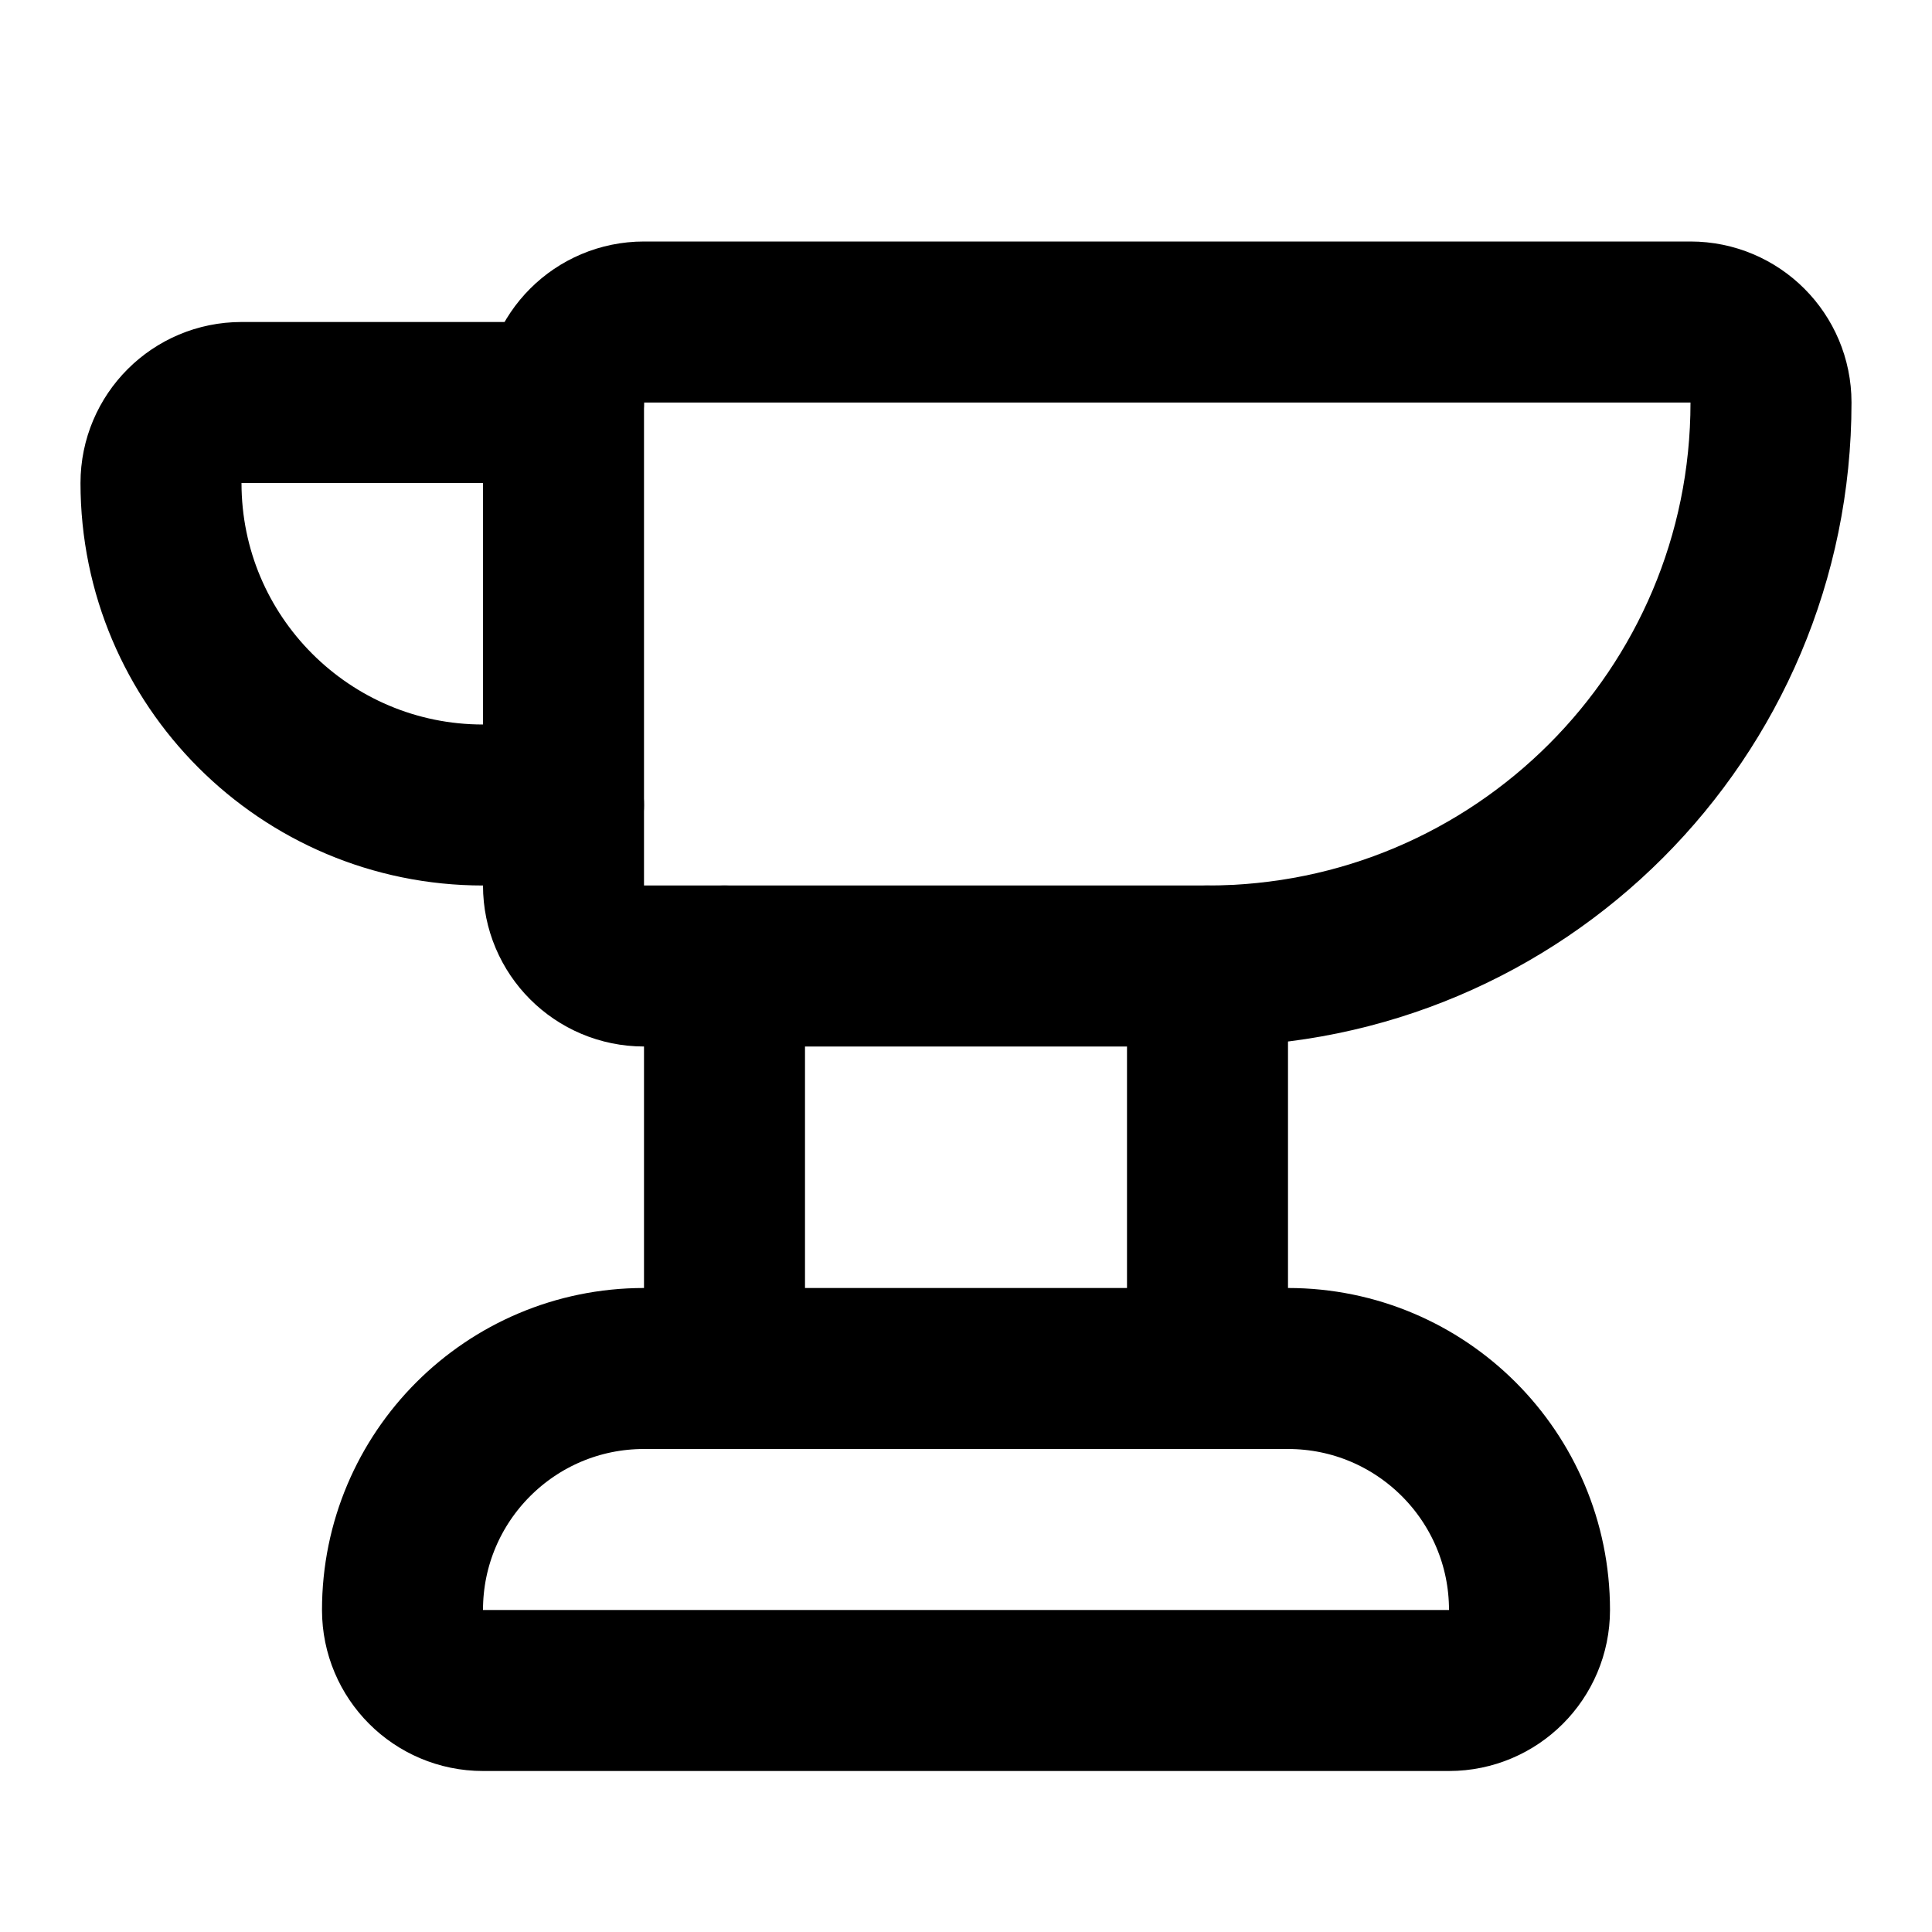
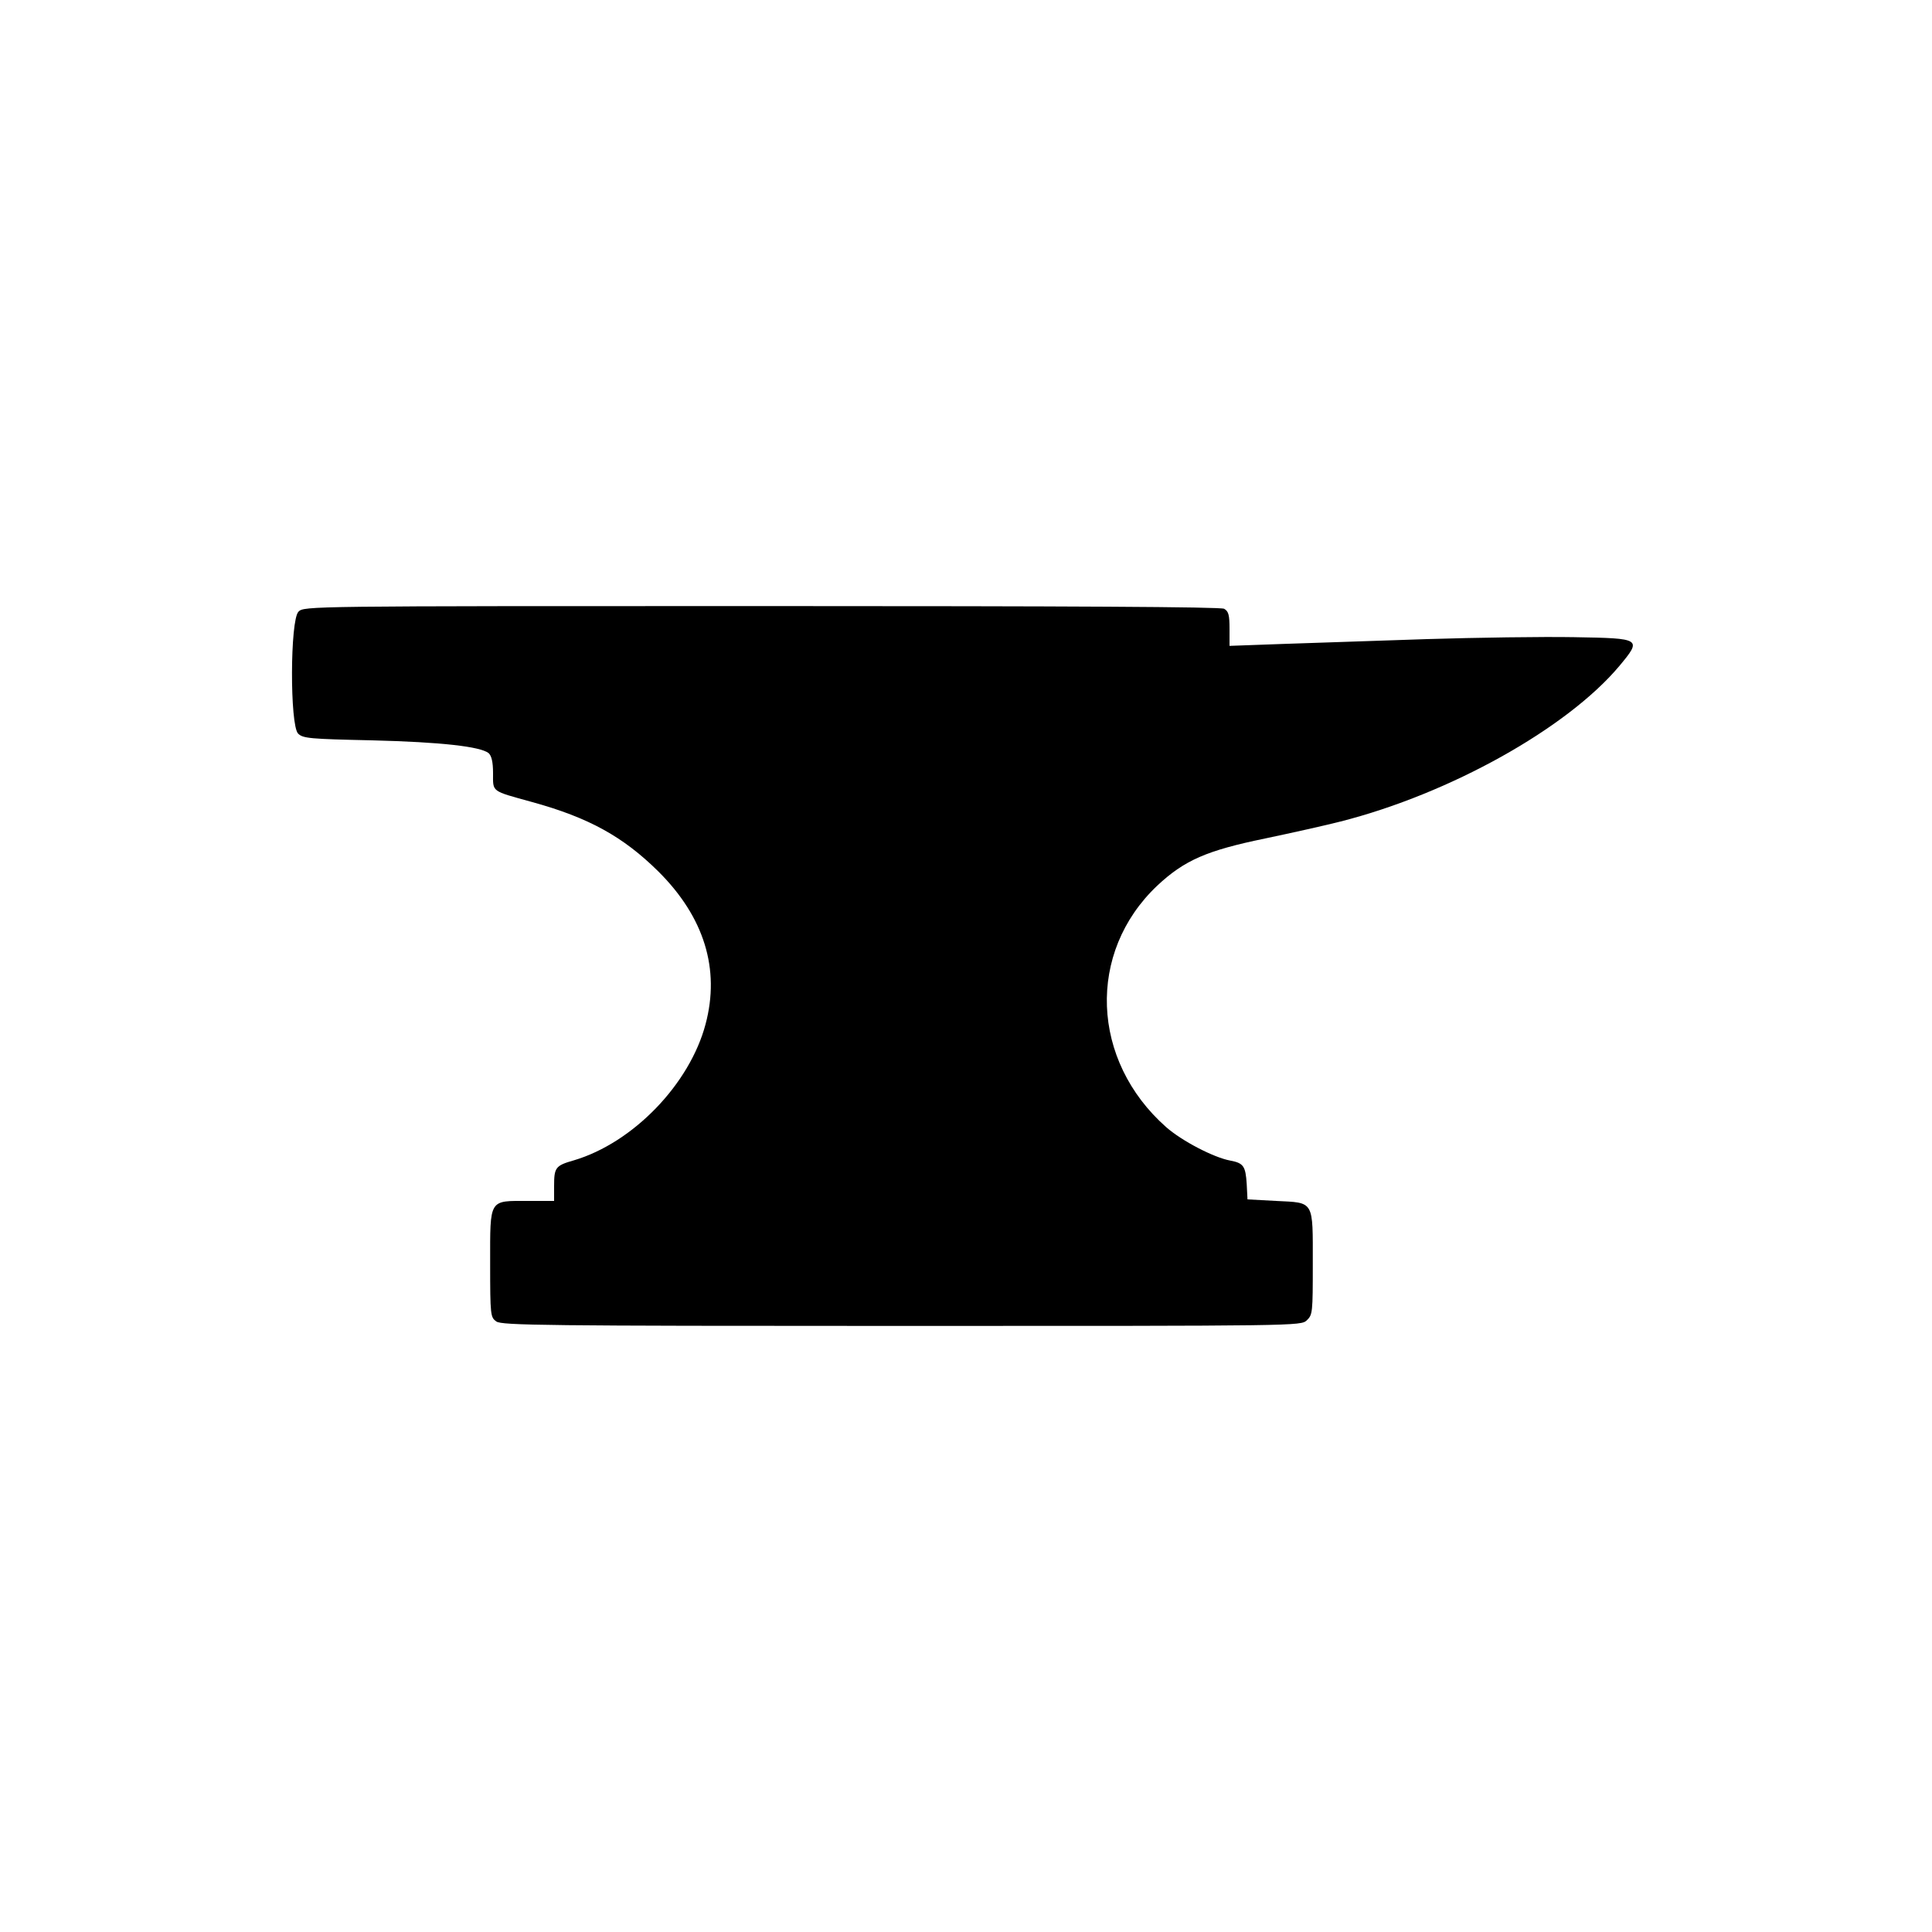
- <svg xmlns="http://www.w3.org/2000/svg" class="lucide lucide-anvil" width="24" height="24" viewBox="0 0 24 24" fill="none" stroke="currentColor" stroke-width="2" stroke-linecap="round" stroke-linejoin="round">
-   <path d="M7 10H6a4 4 0 0 1-4-4 1 1 0 0 1 1-1h4" />
-   <path d="M7 5a1 1 0 0 1 1-1h13a1 1 0 0 1 1 1 7 7 0 0 1-7 7H8a1 1 0 0 1-1-1z" />
-   <path d="M9 12v5" />
-   <path d="M15 12v5" />
-   <path d="M5 20a3 3 0 0 1 3-3h8a3 3 0 0 1 3 3 1 1 0 0 1-1 1H6a1 1 0 0 1-1-1" />
+ <svg xmlns="http://www.w3.org/2000/svg" viewBox="0 0 100 100">
+   <path fill="currentColor" d="M15.45,31.66 C15.01,32.09 15.00,37.54 15.43,37.97 C15.68,38.22 16.04,38.25 19.27,38.32 C22.85,38.41 24.85,38.64 25.29,38.98 C25.44,39.12 25.52,39.43 25.52,40.02 C25.52,41.01 25.40,40.92 27.53,41.51 C30.48,42.32 32.26,43.31 34.08,45.11 C36.45,47.47 37.28,50.16 36.52,53.01 C35.70,56.11 32.77,59.15 29.70,60.06 C28.75,60.33 28.68,60.43 28.68,61.39 L28.68,62.16 L27.34,62.16 C25.29,62.16 25.37,62.01 25.37,65.39 C25.37,68.11 25.39,68.18 25.69,68.40 C25.98,68.60 28.21,68.63 46.66,68.63 C67.26,68.63 67.32,68.63 67.64,68.34 C67.94,68.05 67.95,67.94 67.95,65.42 C67.95,62.10 68.04,62.26 66.05,62.16 L64.57,62.08 L64.53,61.29 C64.47,60.36 64.37,60.20 63.67,60.07 C62.82,59.91 61.18,59.06 60.36,58.34 C56.46,54.89 56.24,49.30 59.90,45.84 C61.31,44.52 62.47,44.02 65.48,43.40 C66.86,43.11 68.61,42.72 69.39,42.52 C75.05,41.08 81.10,37.70 83.81,34.48 C85.00,33.05 84.97,33.04 81.48,32.98 C79.85,32.95 76.43,33.00 73.85,33.08 C71.28,33.17 67.92,33.28 66.41,33.33 L63.64,33.43 L63.64,32.55 C63.64,31.83 63.59,31.64 63.36,31.51 C63.18,31.41 55.45,31.37 39.41,31.37 C15.92,31.37 15.73,31.37 15.45,31.66 Z" />
</svg>
